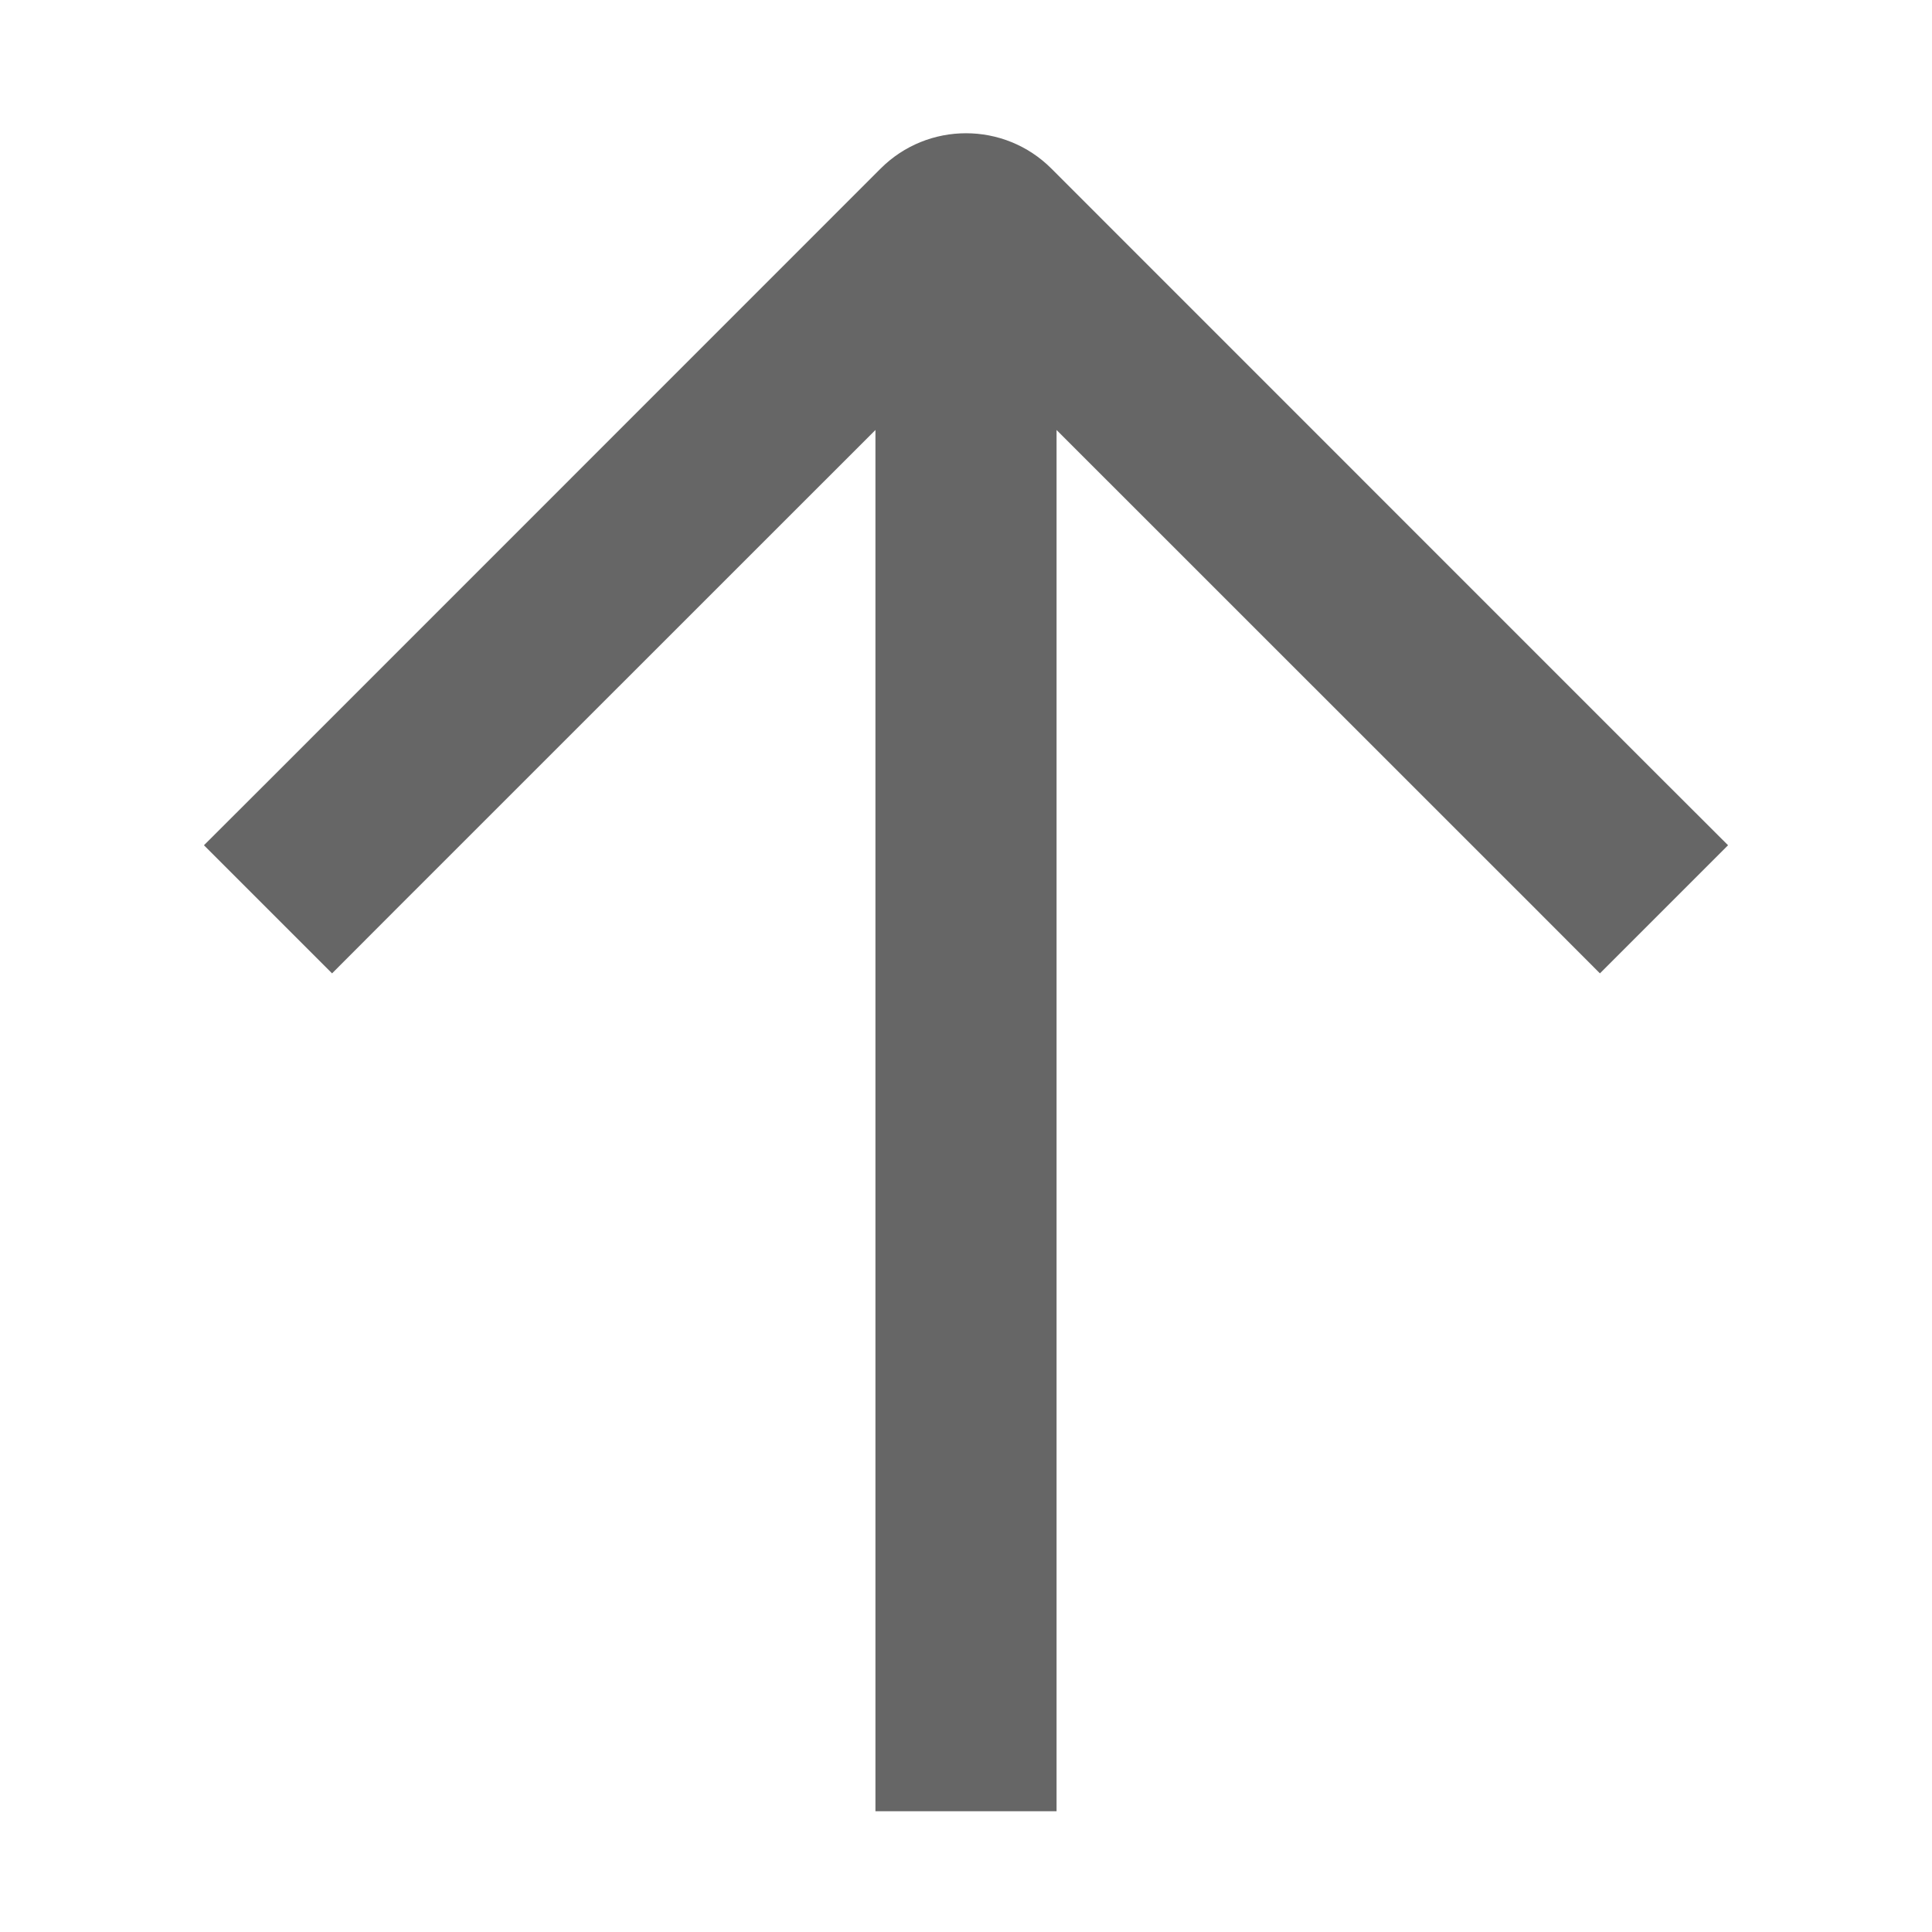
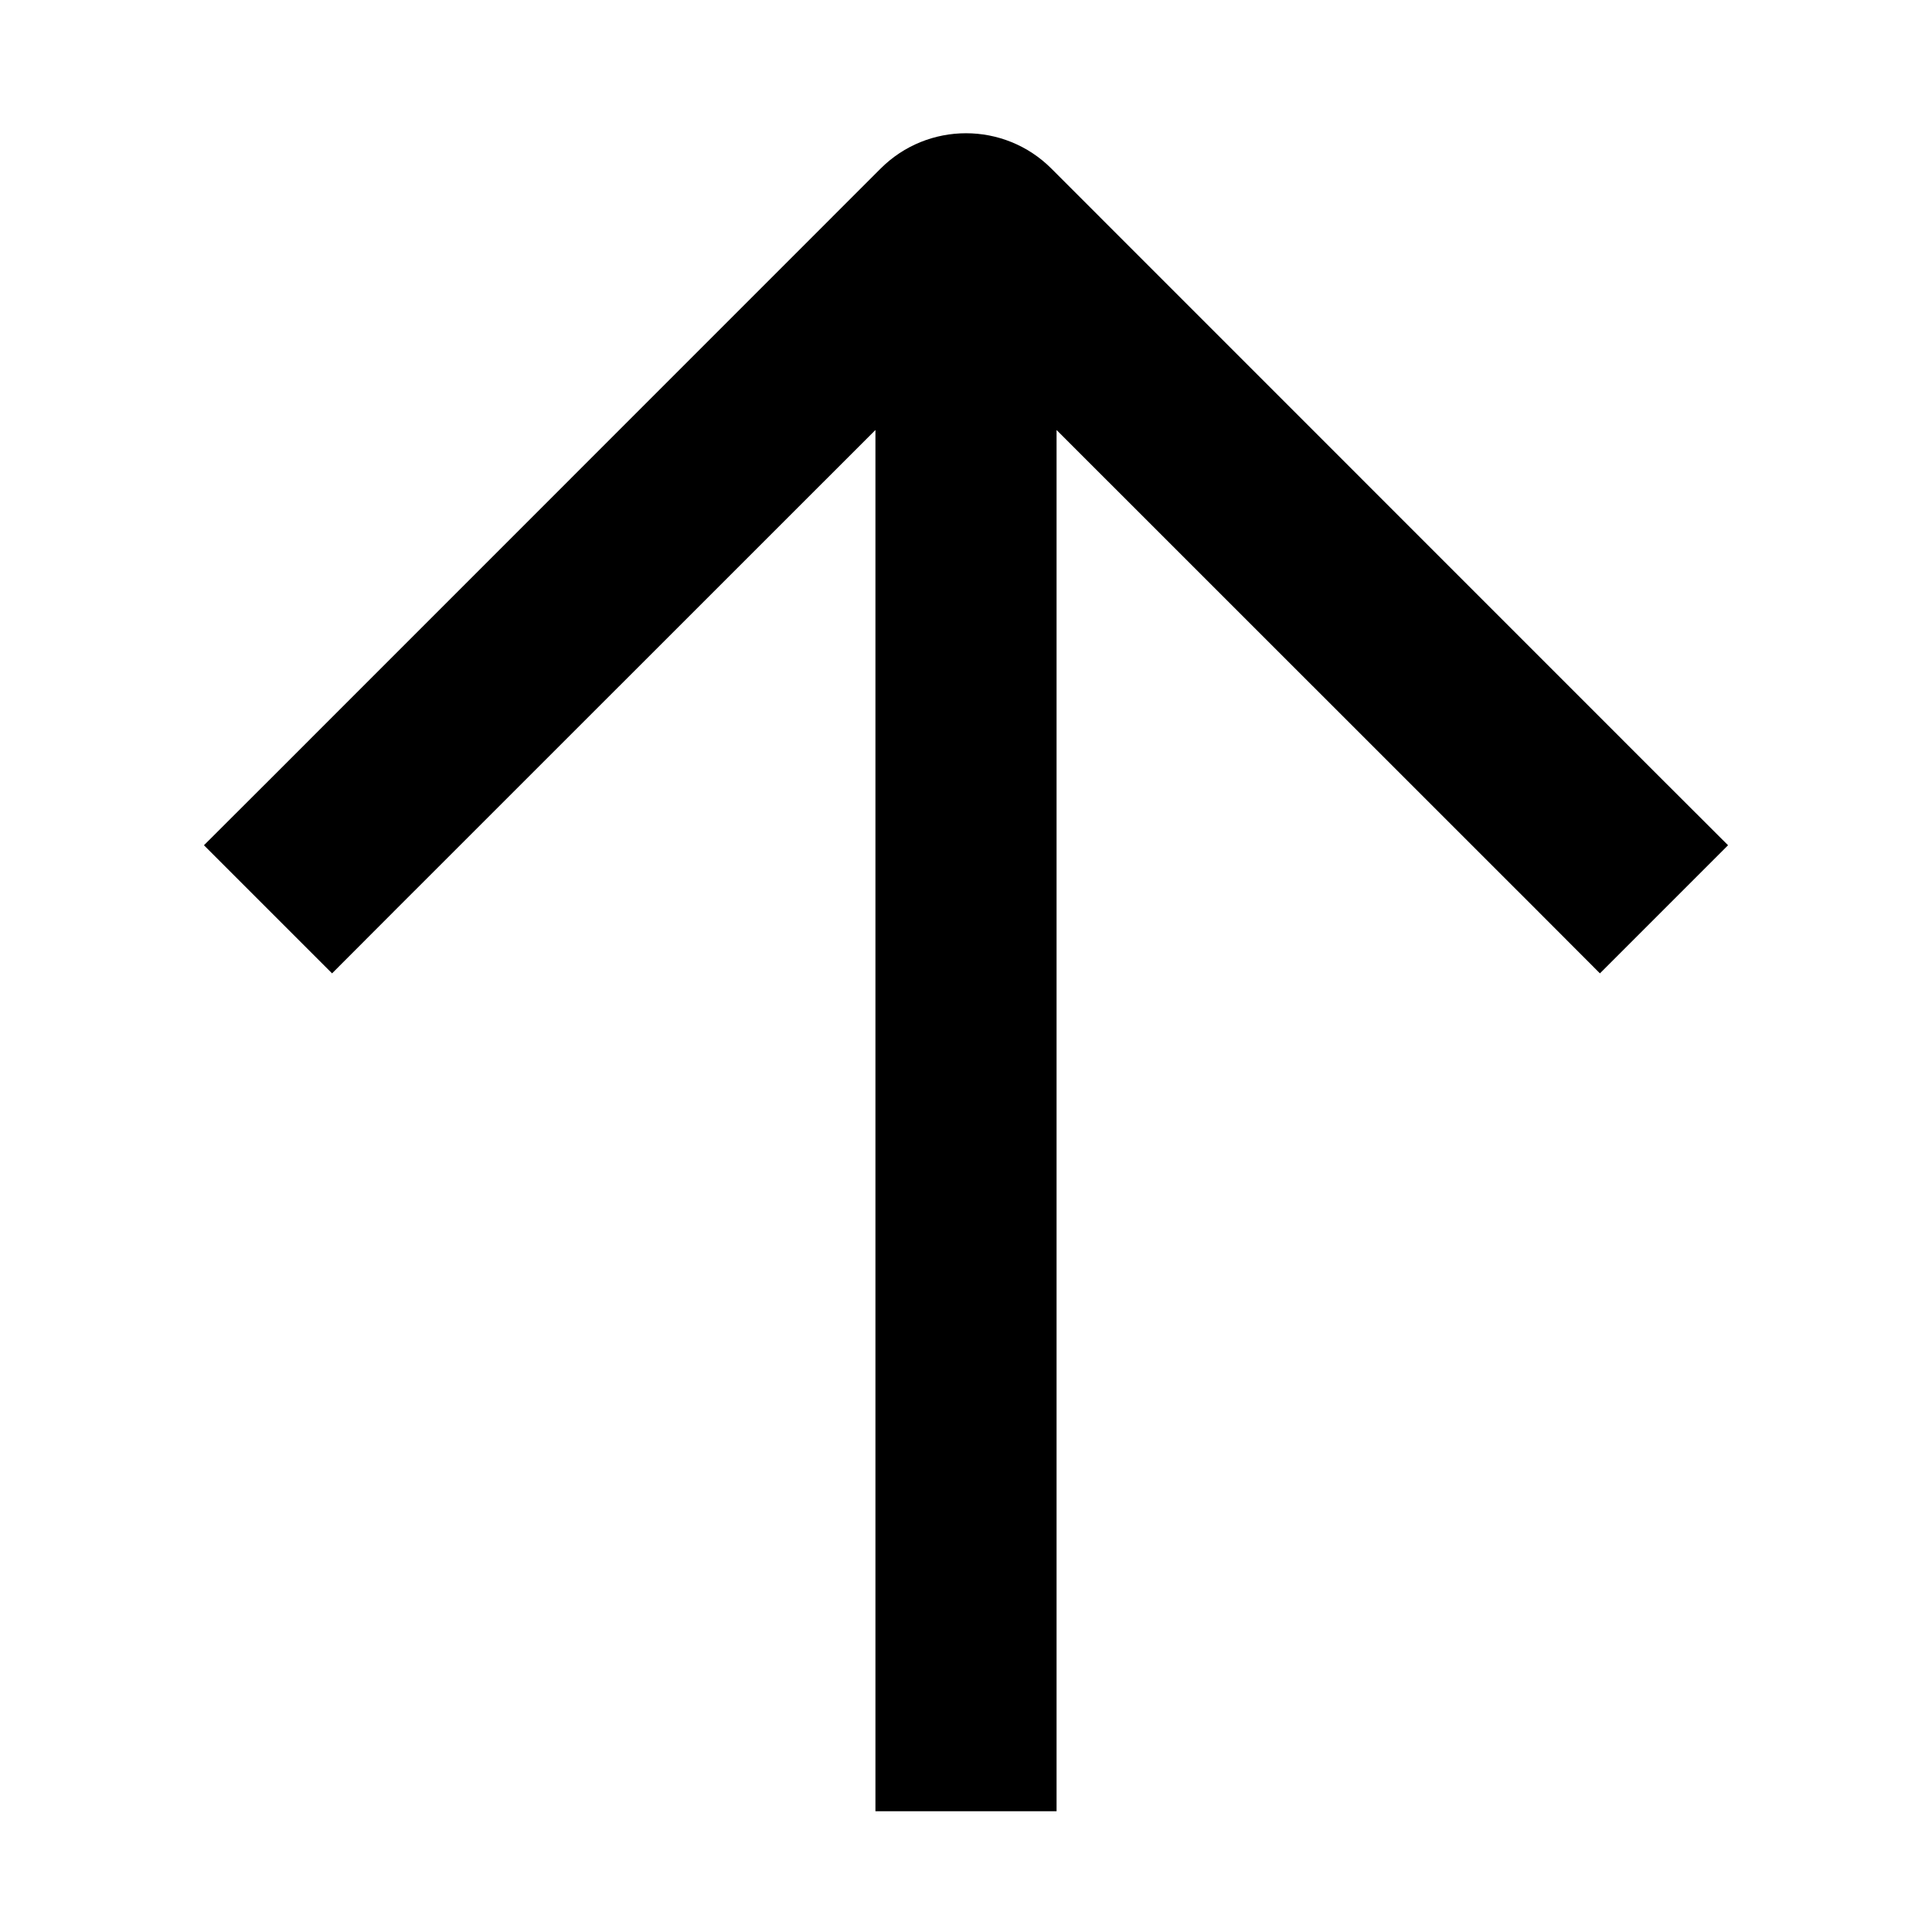
<svg xmlns="http://www.w3.org/2000/svg" width="16" height="16" viewBox="0 0 16 16" fill="none">
-   <path fill-rule="evenodd" clip-rule="evenodd" d="M8.707 1.396C8.317 1.006 7.683 1.006 7.293 1.396L2.22 6.47L1.689 7L2.75 8.061L3.28 7.53L7.25 3.561V14.25V15H8.75V14.25V3.561L12.72 7.53L13.25 8.061L14.311 7L13.78 6.47L8.707 1.396Z" fill="#666666" />
+   <path fill-rule="evenodd" clip-rule="evenodd" d="M8.707 1.396C8.317 1.006 7.683 1.006 7.293 1.396L2.22 6.47L1.689 7L2.75 8.061L3.28 7.53L7.25 3.561V14.25V15H8.75V14.25V3.561L12.72 7.53L13.25 8.061L14.311 7L13.78 6.47L8.707 1.396Z" fill="currentColor" />
</svg>
